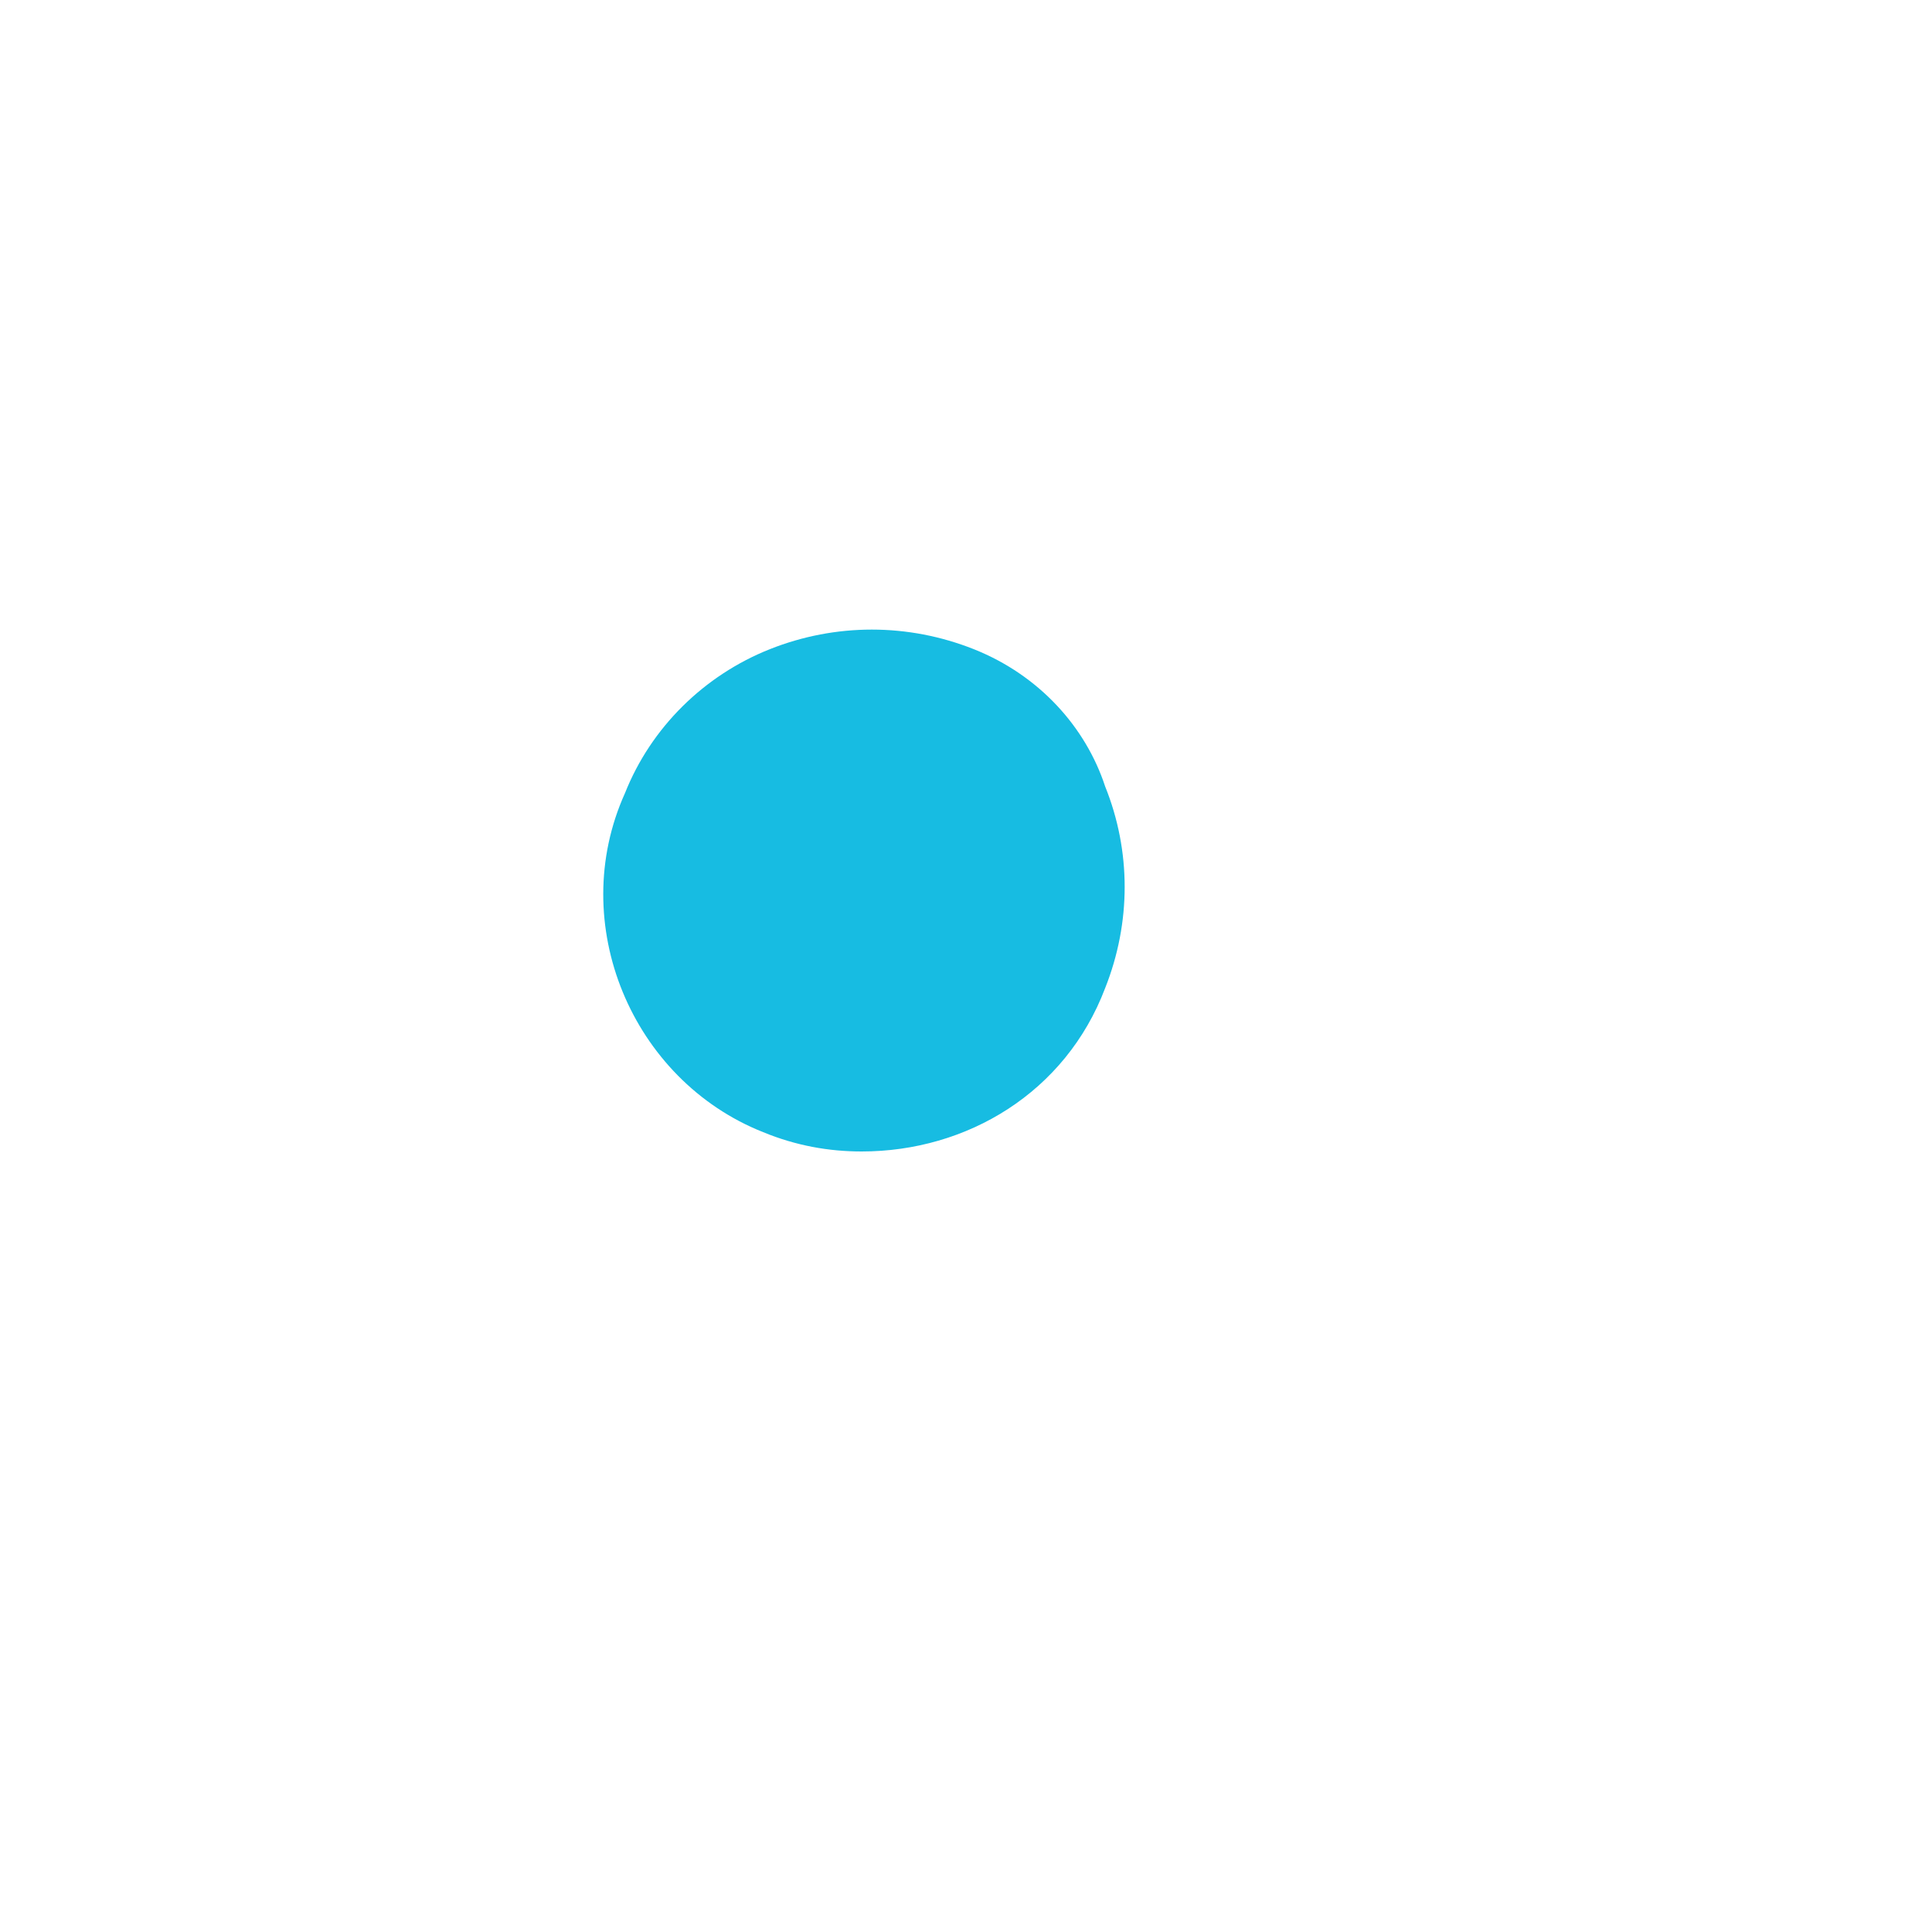
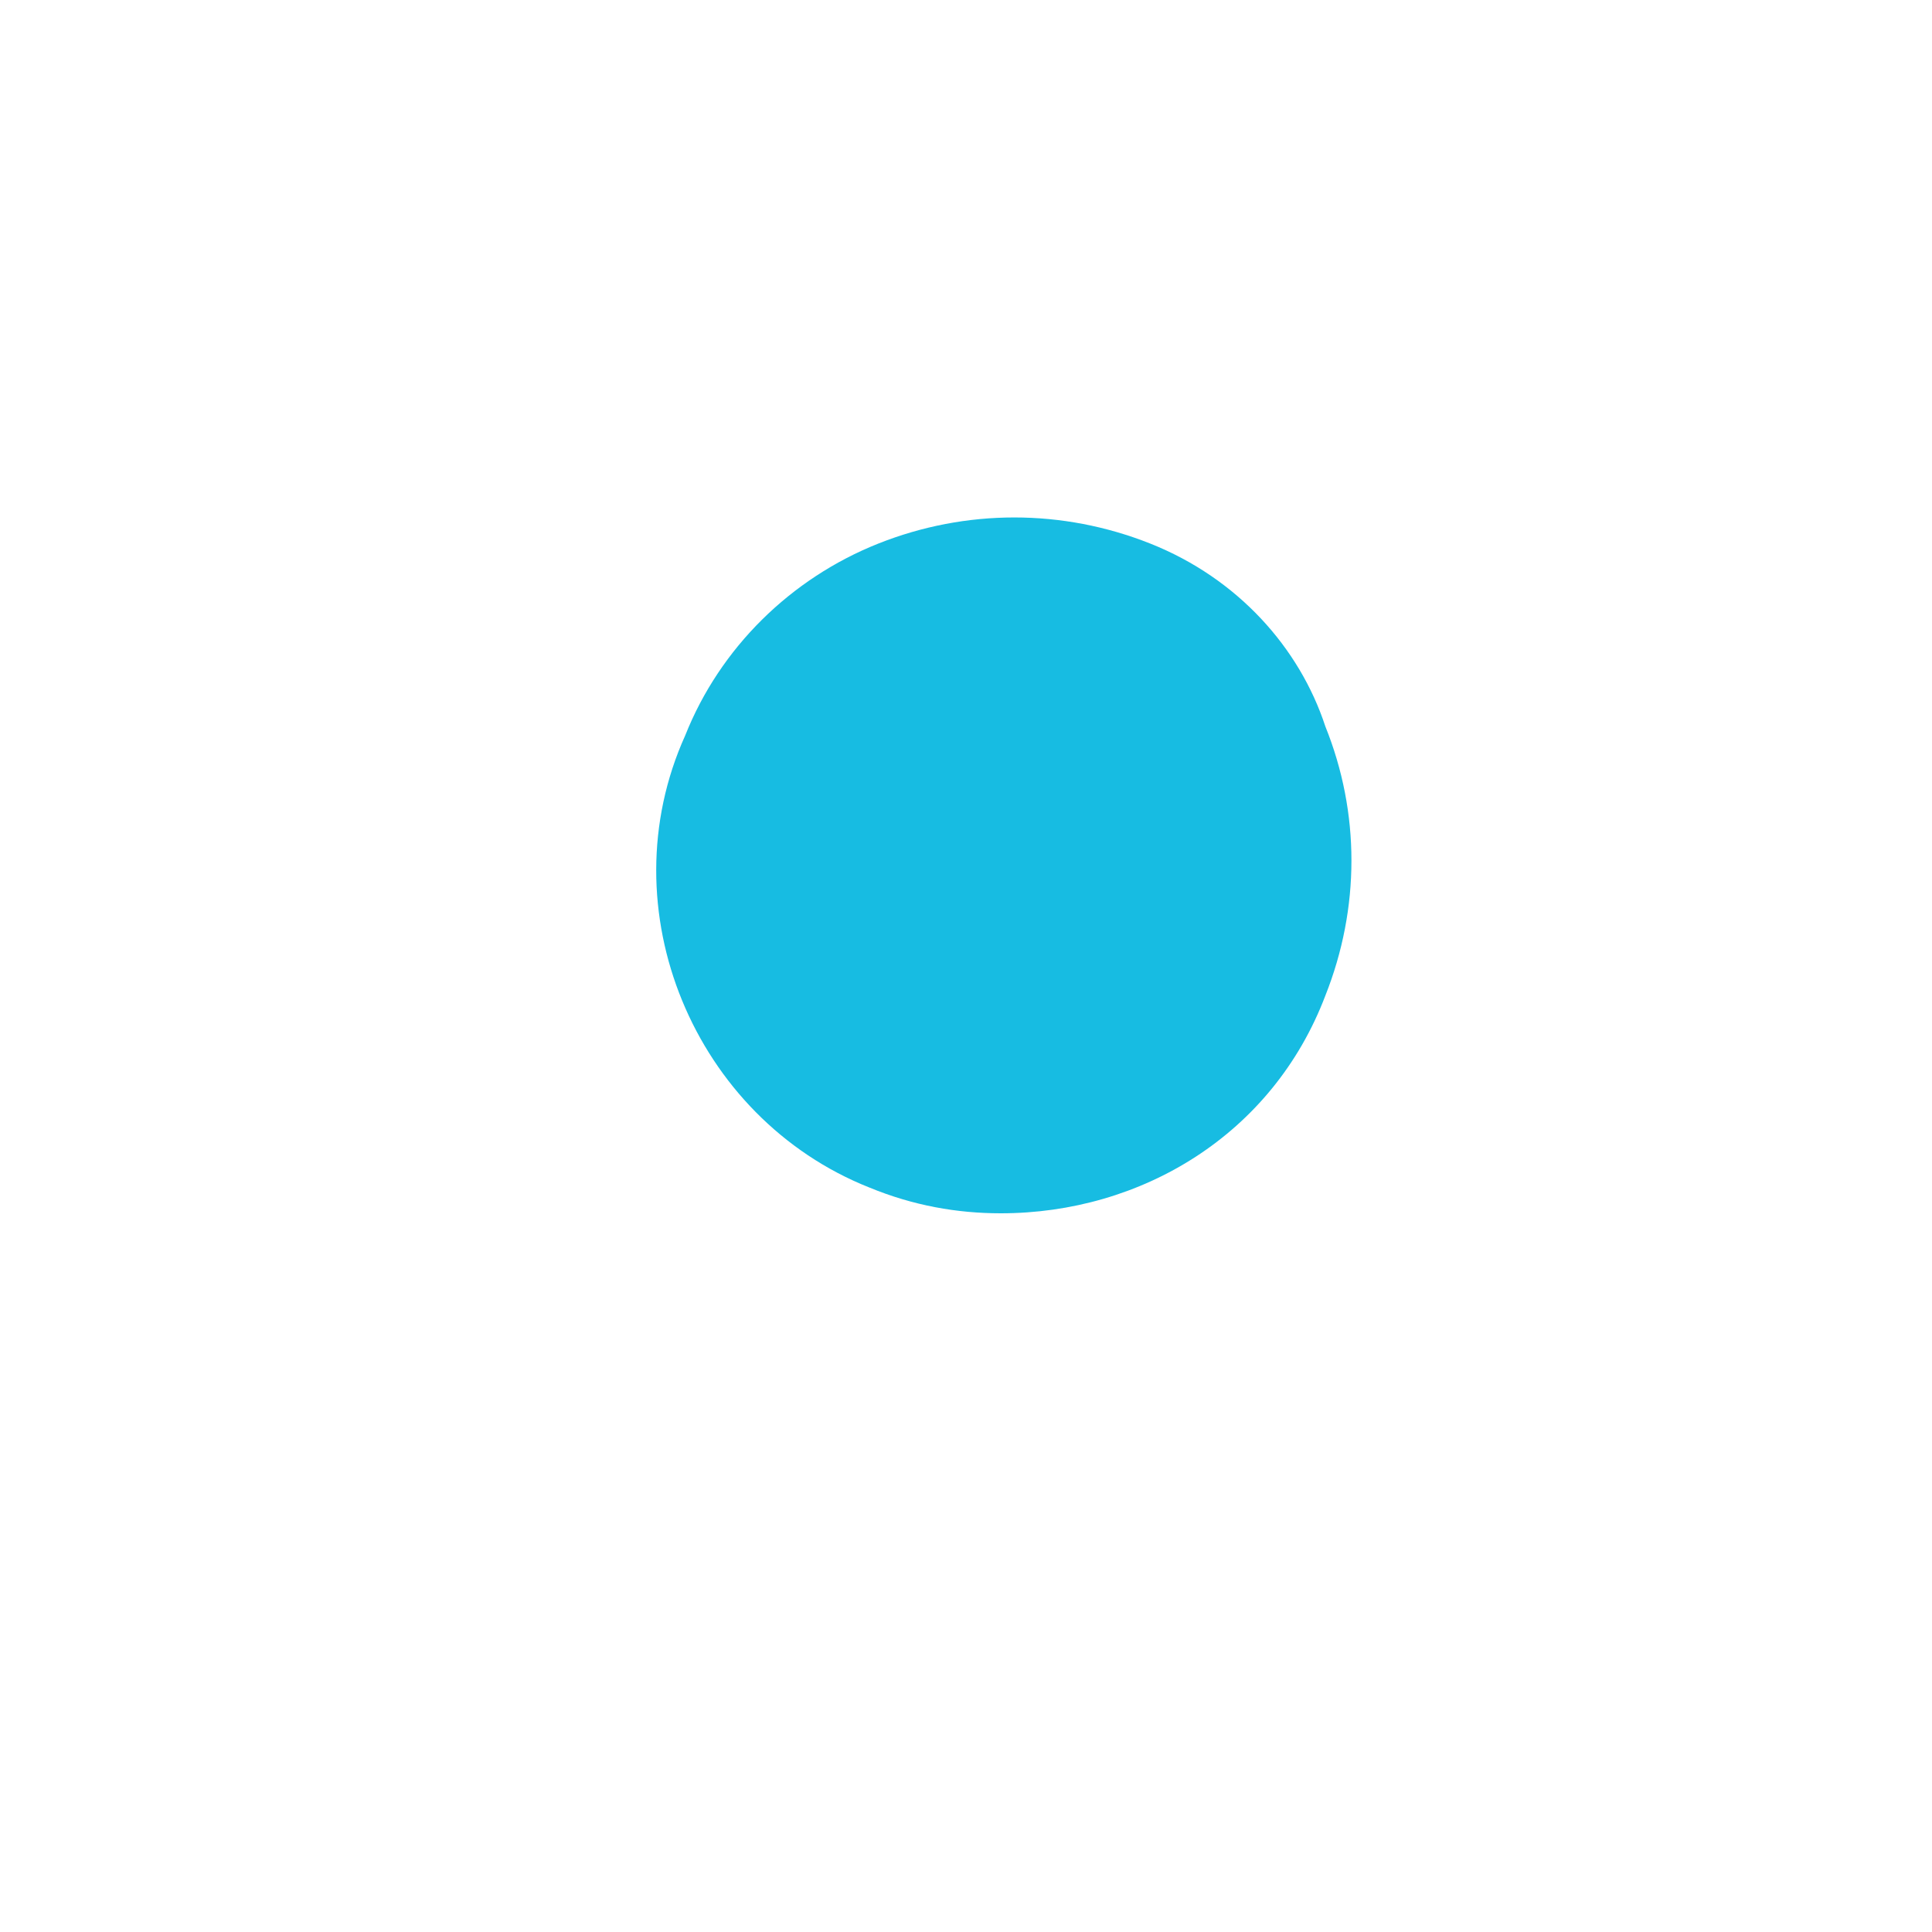
- <svg xmlns="http://www.w3.org/2000/svg" version="1.1" id="Layer_1" x="0px" y="0px" viewBox="0 0 200 200" style="enable-background:new 0 0 200 200;" xml:space="preserve">
+ <svg xmlns="http://www.w3.org/2000/svg" version="1.1" id="Layer_1" x="0px" y="0px" viewBox="0 0 150 150" style="enable-background:new 0 0 150 150;" xml:space="preserve">
  <style type="text/css">
	.st0{fill:#17BCE2;}
</style>
  <g id="Page-1">
-     <g id="Group-2" transform="translate(94.5, 157.5)">
+     <g id="Group-2" transform="translate(83, 132.5)">
      <path class="st0" d="M6.3-90.3C-0.5-93-8-93-14.8-90.3c-6.8,2.7-12.3,8.1-15,14.9c-6.1,13.5,0.7,29.7,14.3,35.1    c3.4,1.4,6.8,2,10.2,2c10.9,0,21.1-6.1,25.2-16.9c2.7-6.8,2.7-14.2,0-20.9C17.9-82.2,13.1-87.6,6.3-90.3z" />
    </g>
  </g>
</svg>
